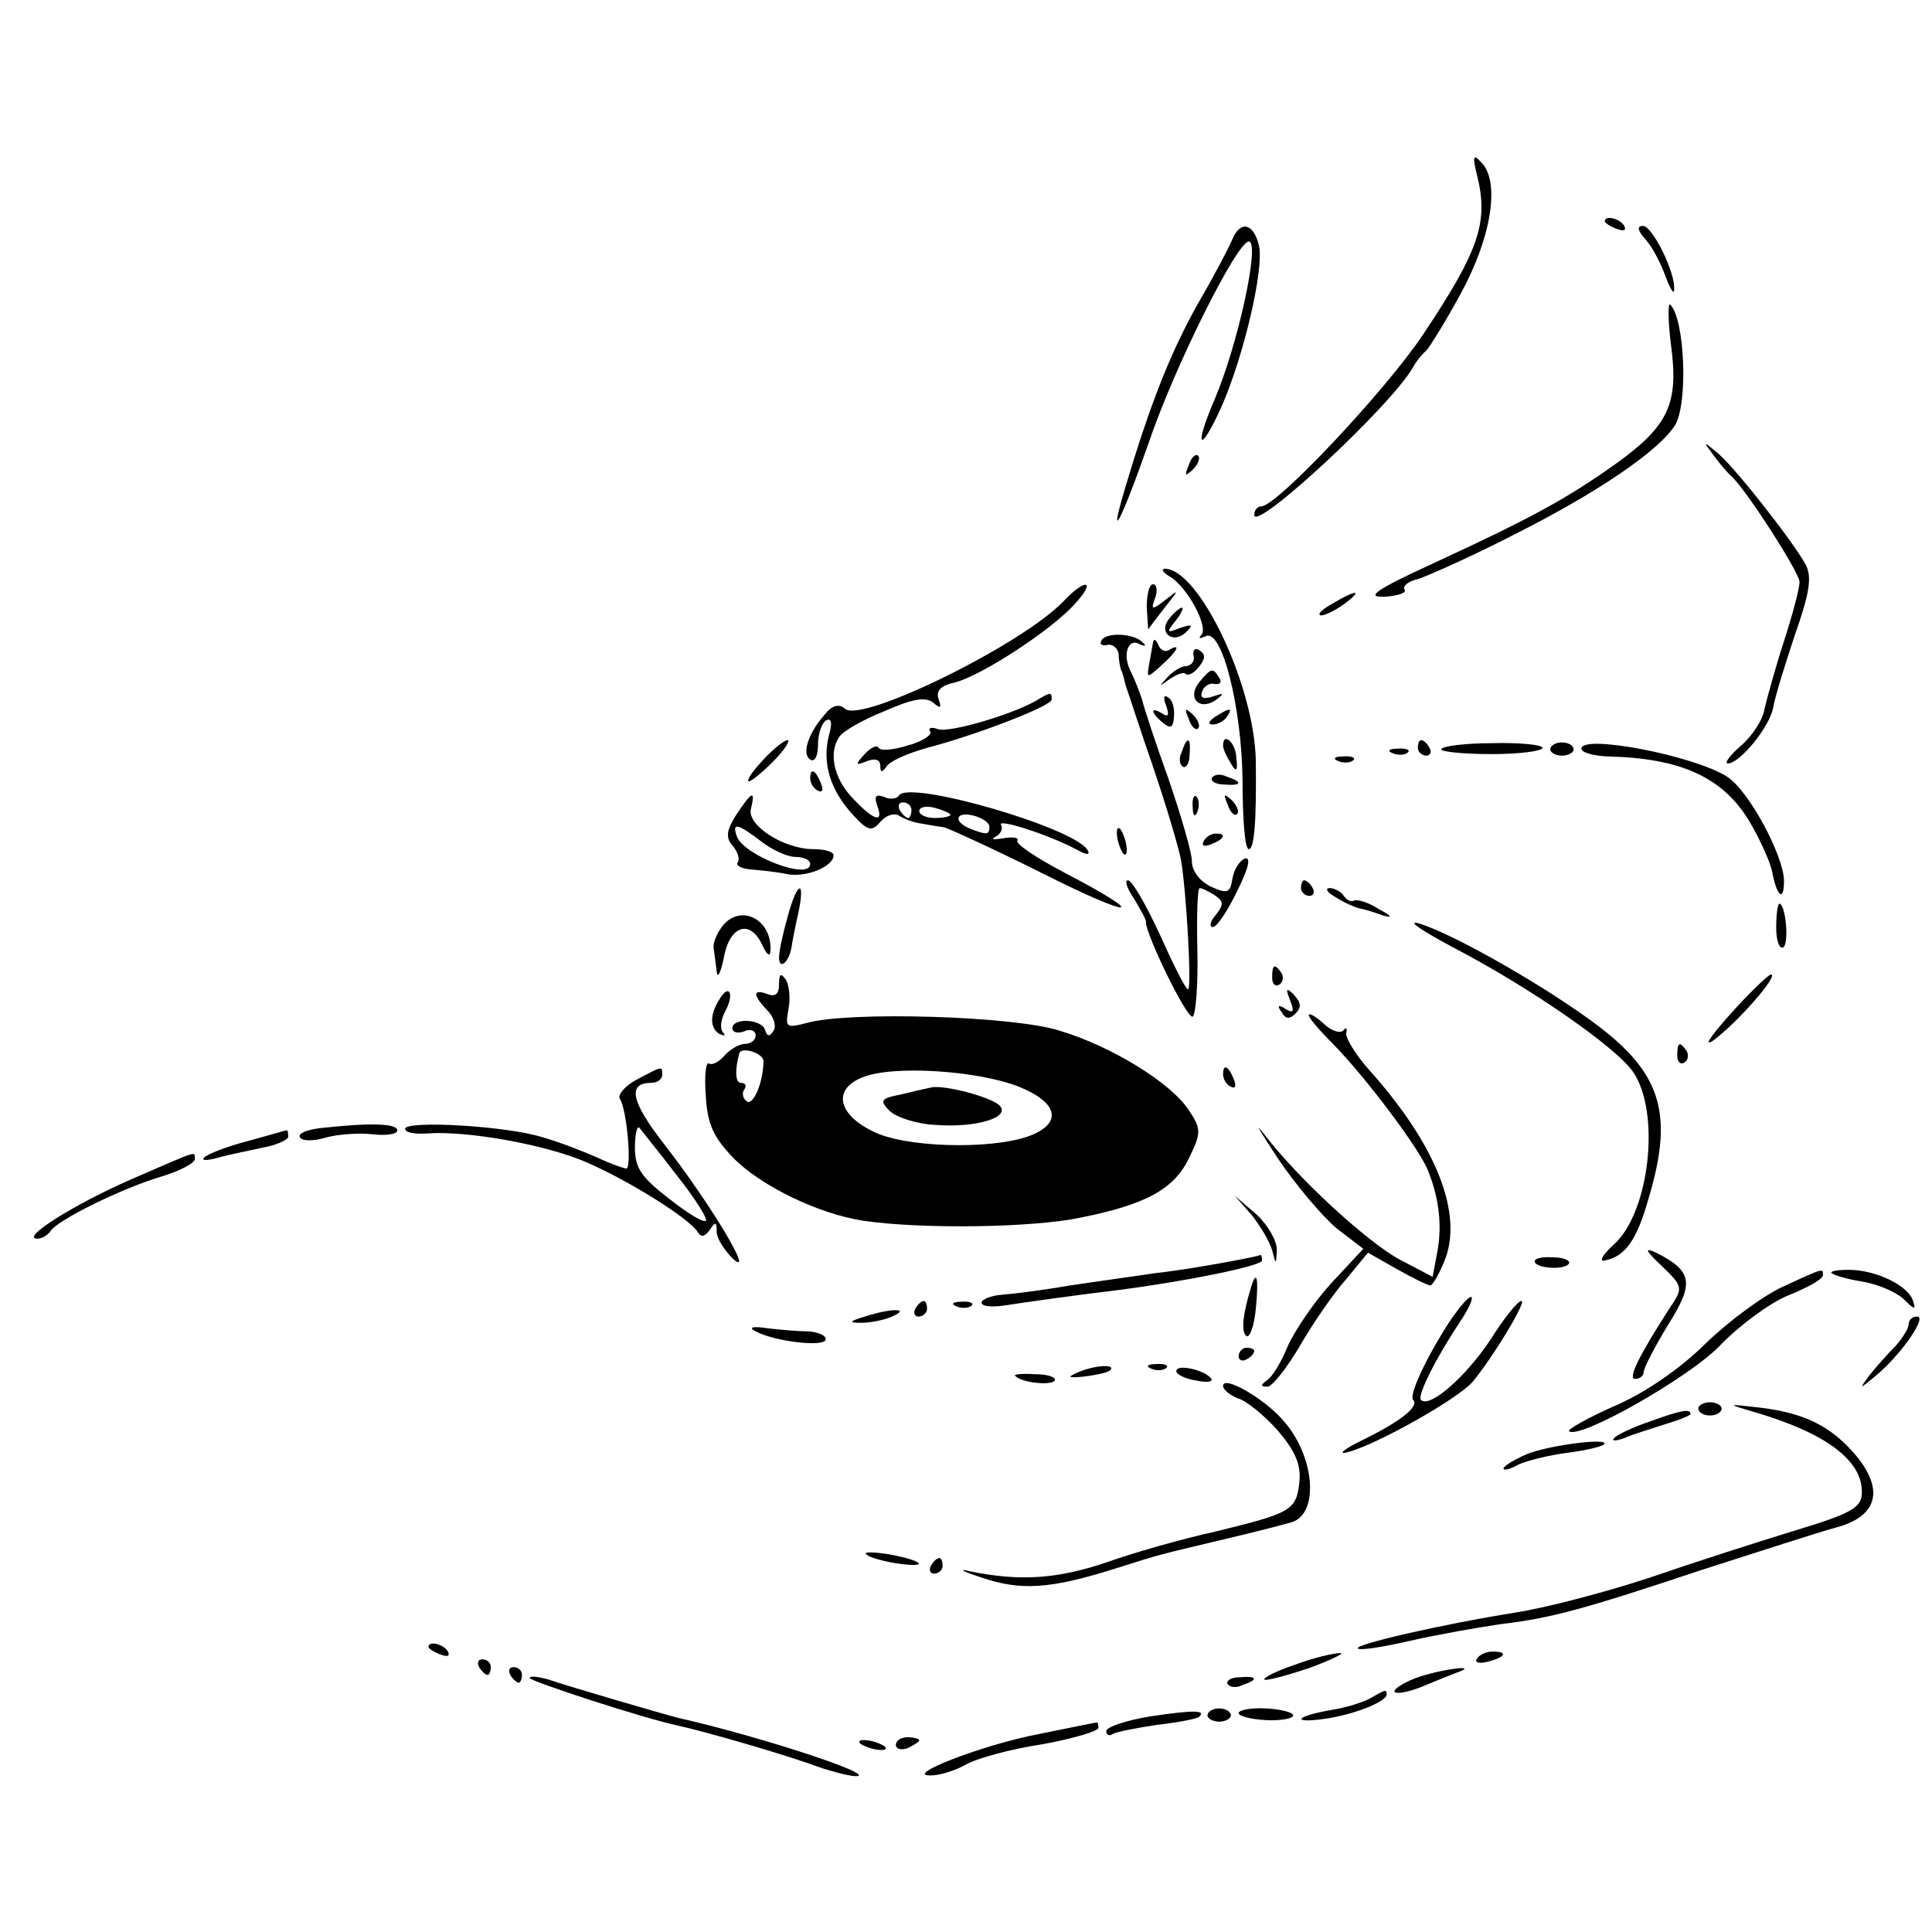
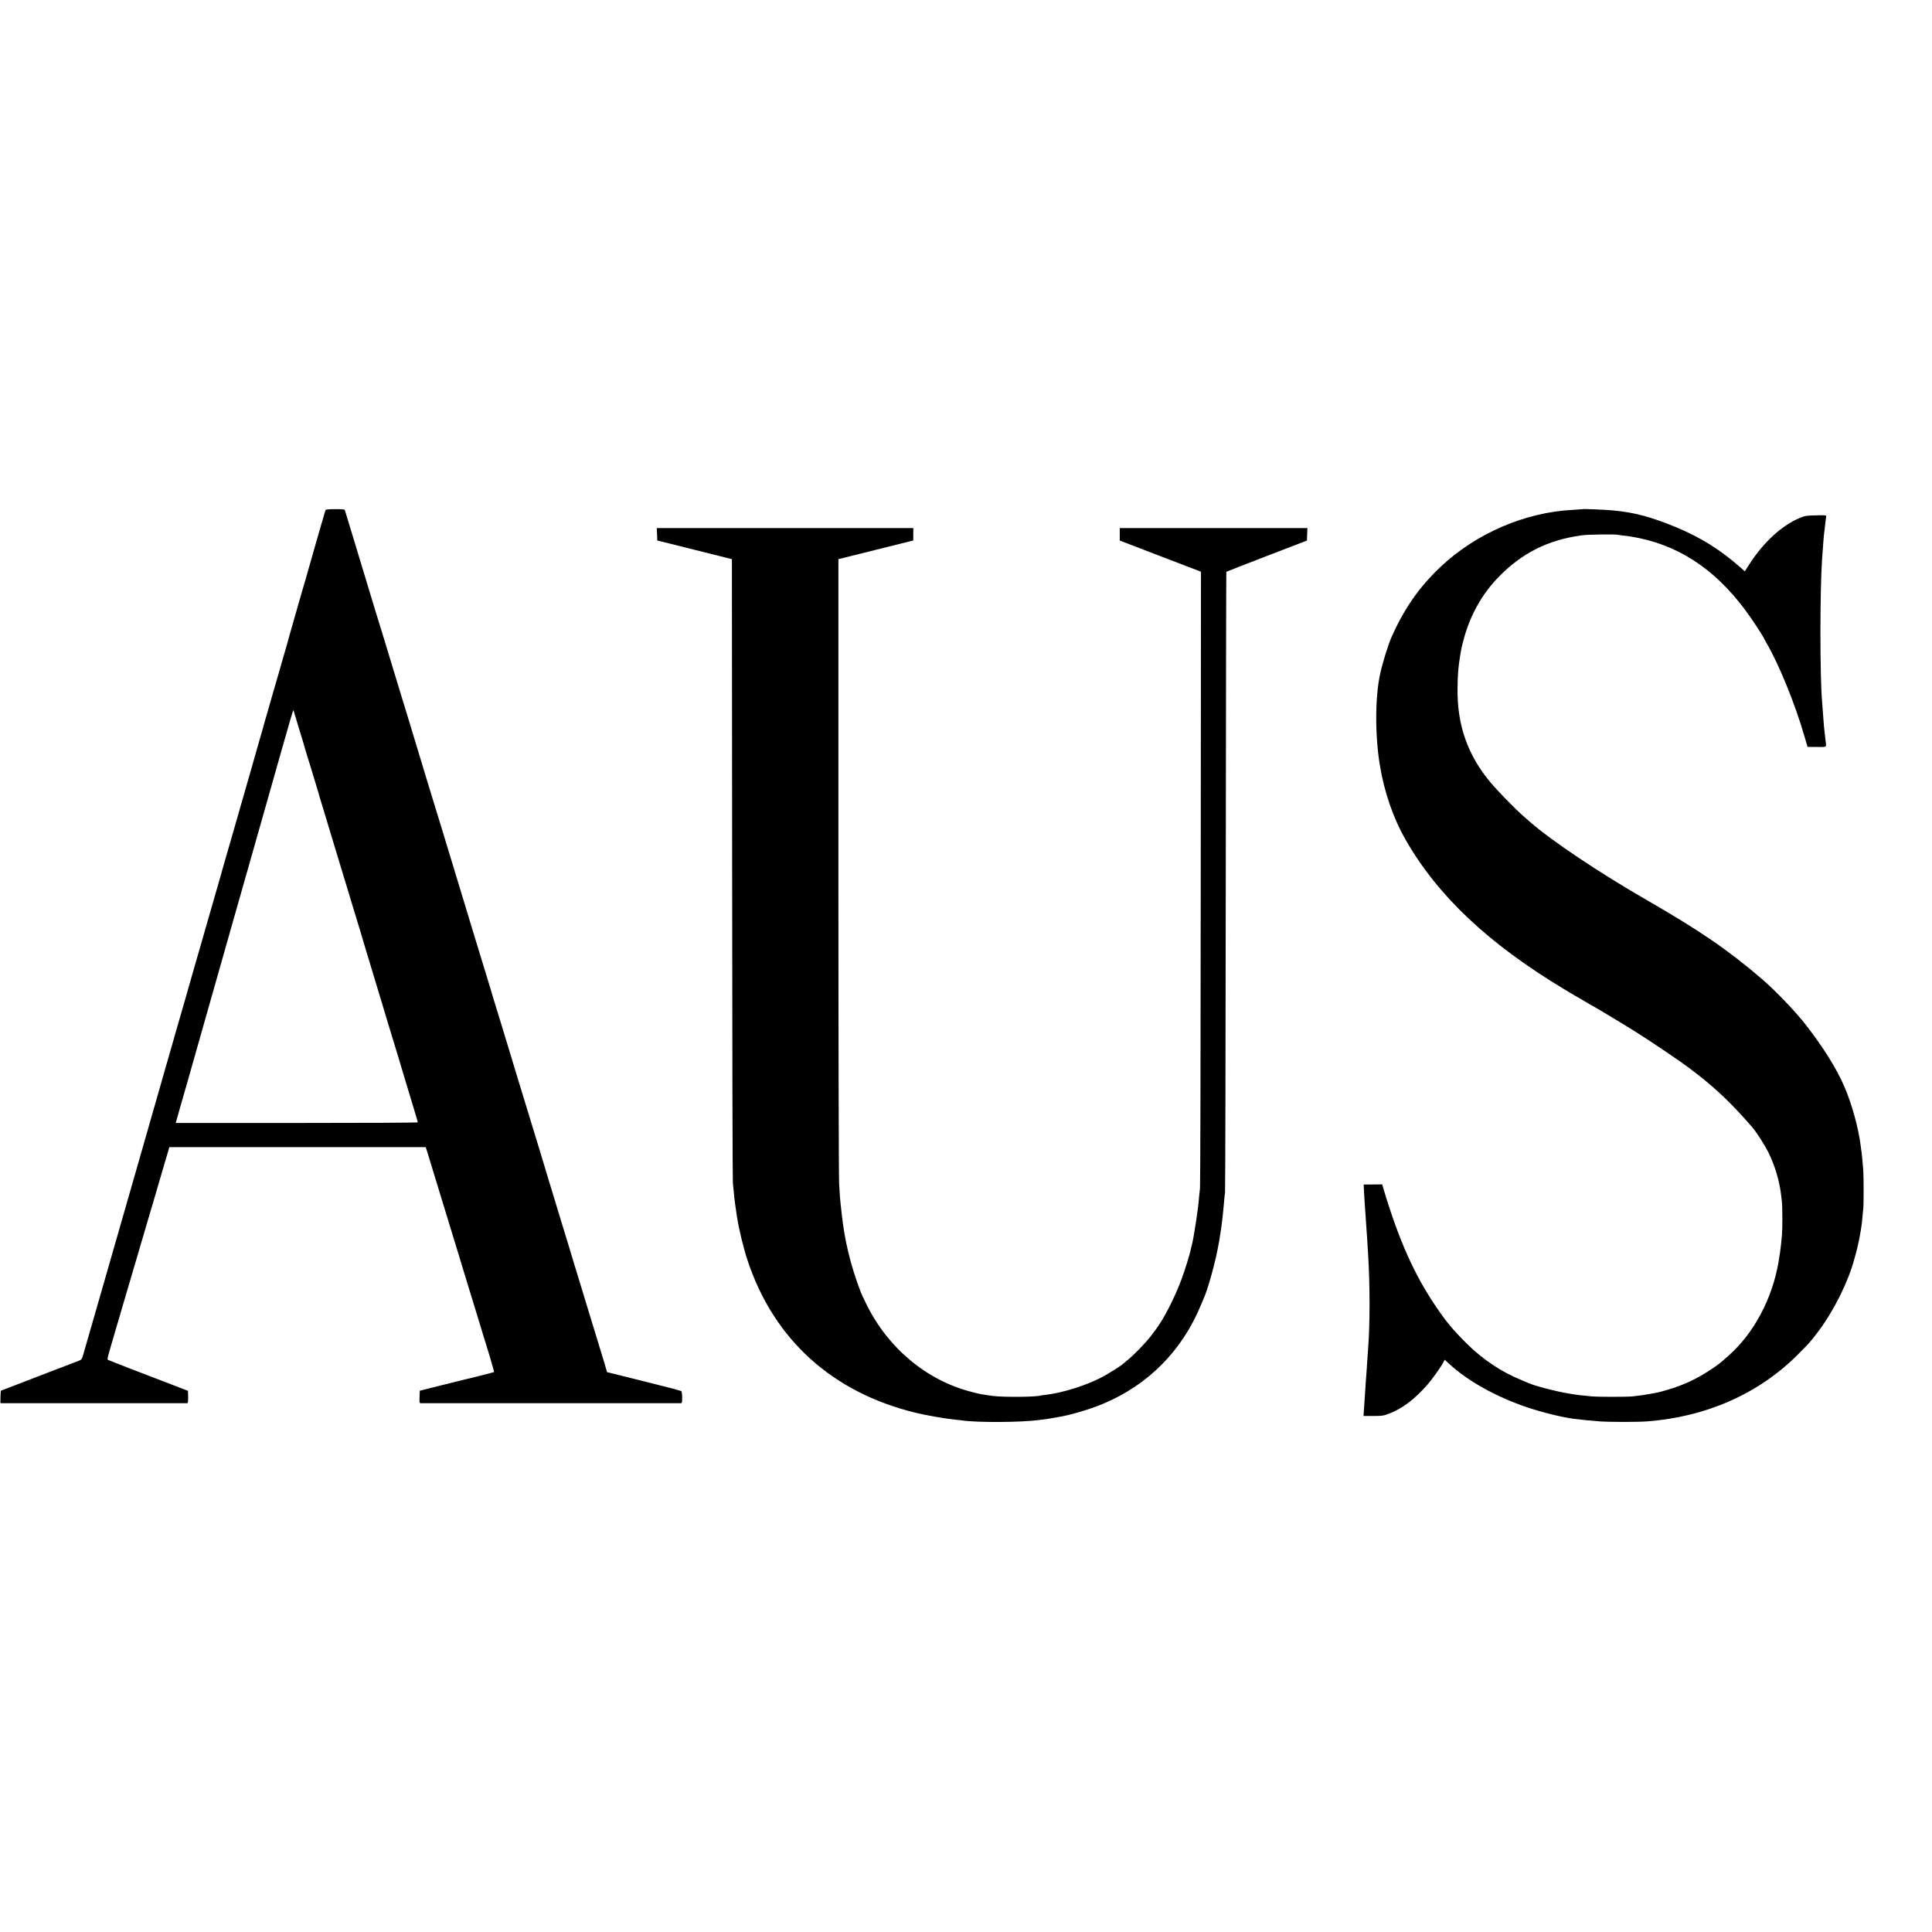
- <svg xmlns="http://www.w3.org/2000/svg" version="1.0" width="248pt" height="248pt" viewBox="0 0 248 248" preserveAspectRatio="xMidYMid meet">
-   <g transform="translate(0,248) scale(0.1,-0.1)" fill="#000000" stroke="none">
-     <path d="M1896 2255 c15 -60 3 -96 -69 -204 -48 -72 -188 -221 -208 -221 -5 0 -9 -5 -9 -11 0 -23 177 141 204 190 5 9 13 18 17 21 3 3 24 36 44 73 40 73 51 145 26 169 -10 11 -11 7 -5 -17z" />
-     <path d="M2060 2196 c0 -2 7 -7 16 -10 8 -3 12 -2 9 4 -6 10 -25 14 -25 6z" />
-     <path d="M1582 2173 c-4 -10 -24 -48 -45 -84 -35 -63 -60 -126 -92 -233 -24 -80 -6 -46 30 57 33 97 113 257 128 257 15 0 -14 -133 -44 -203 -27 -63 -19 -71 9 -9 29 66 55 178 48 207 -7 29 -24 32 -34 8z" />
-     <path d="M2112 2173 c9 -10 20 -31 26 -48 6 -16 11 -24 11 -17 2 22 -28 82 -40 82 -8 0 -7 -6 3 -17z" />
-     <path d="M2145 2037 c10 -75 -3 -103 -69 -151 -63 -45 -108 -70 -236 -129 -74 -34 -88 -44 -63 -43 17 1 29 5 26 9 -3 5 5 11 18 14 12 4 69 29 125 58 105 53 183 106 204 139 17 27 13 136 -6 155 -3 3 -3 -20 1 -52z" />
-     <path d="M2200 1895 c8 -11 18 -22 21 -25 17 -13 89 -125 89 -137 0 -8 -9 -42 -20 -76 -11 -34 -22 -74 -25 -87 -2 -14 -16 -35 -30 -47 -15 -13 -22 -23 -17 -23 15 0 53 46 58 71 2 13 15 55 28 94 19 54 22 74 14 90 -17 31 -94 129 -115 145 -17 14 -17 14 -3 -5z" />
-     <path d="M1526 1883 c-6 -14 -5 -15 5 -6 7 7 10 15 7 18 -3 3 -9 -2 -12 -12z" />
-     <path d="M1503 1739 c21 -13 49 -64 39 -74 -4 -5 -2 -5 5 -2 21 13 47 -90 48 -185 0 -49 3 -88 8 -88 7 0 10 34 9 114 -2 97 -73 246 -117 246 -5 -1 -2 -5 8 -11z" />
-     <path d="M1365 1708 c-54 -56 -258 -156 -280 -138 -8 7 -17 5 -27 -8 -21 -24 -29 -50 -18 -57 6 -4 10 5 10 19 0 14 5 28 10 31 7 4 9 -2 4 -19 -9 -36 2 -70 30 -101 20 -22 25 -23 36 -10 7 8 17 12 24 8 6 -4 19 -9 28 -10 10 -2 23 -4 30 -5 7 -2 64 -28 126 -59 117 -59 141 -58 28 1 -36 19 -63 37 -60 41 2 4 -6 5 -18 3 -13 -2 -17 -2 -10 2 6 3 10 10 7 15 -6 9 60 -12 96 -31 14 -8 19 -8 15 -1 -18 29 -229 90 -242 70 -2 -4 -11 -6 -19 -2 -11 4 -13 1 -9 -11 9 -24 -5 -19 -32 10 -24 25 -31 59 -16 79 4 6 29 21 57 32 36 16 53 19 63 11 9 -8 11 -7 7 4 -4 11 2 18 21 22 34 9 122 66 153 100 29 31 15 35 -14 4z m-195 -268 c0 -5 -2 -10 -4 -10 -3 0 -8 5 -11 10 -3 6 -1 10 4 10 6 0 11 -4 11 -10z m50 -6 c0 -2 -9 -4 -20 -4 -11 0 -20 4 -20 9 0 5 9 7 20 4 11 -3 20 -7 20 -9z m50 -15 c0 -11 -3 -11 -24 -3 -23 9 -20 23 4 17 11 -3 20 -9 20 -14z" />
-     <path d="M1472 1700 c1 -17 2 -29 2 -28 1 2 10 14 21 28 19 24 19 24 1 10 -18 -14 -19 -13 -13 3 3 9 2 17 -3 17 -5 0 -8 -14 -8 -30z" />
-     <path d="M1710 1705 c-14 -8 -20 -14 -14 -15 5 0 19 7 30 15 24 18 16 19 -16 0z" />
-     <path d="M1501 1686 c-15 -18 5 -34 22 -17 9 9 7 10 -8 5 -18 -7 -18 -6 -6 9 7 9 11 17 8 17 -2 0 -10 -6 -16 -14z" />
-     <path d="M1414 1658 c-3 -5 0 -7 7 -6 7 2 14 -4 15 -12 0 -8 2 -17 3 -20 2 -3 4 -12 6 -20 3 -8 18 -55 35 -104 17 -50 33 -104 36 -120 7 -41 14 -166 9 -166 -3 0 -19 32 -36 70 -18 39 -36 70 -41 70 -5 0 -1 -11 8 -24 8 -14 16 -27 15 -30 0 -16 53 -125 60 -121 4 3 7 41 6 85 -1 44 0 80 3 80 3 0 11 -4 19 -9 12 -8 12 -12 2 -25 -8 -9 -9 -16 -4 -16 5 0 19 21 31 46 15 30 18 44 10 42 -7 -3 -14 -14 -16 -26 -3 -18 -6 -20 -28 -10 -14 7 -24 20 -24 32 0 12 -14 59 -30 106 -17 47 -32 93 -34 102 -3 9 -9 25 -14 35 -12 22 -4 45 11 36 7 -3 9 -2 4 2 -10 12 -47 14 -53 3z" />
-     <path d="M1480 1655 c-1 -5 -3 -18 -5 -28 -3 -18 -3 -18 16 -1 20 18 26 29 10 20 -5 -4 -12 0 -14 6 -3 7 -6 9 -7 3z" />
-     <path d="M1532 1639 c2 -7 -2 -13 -9 -14 -7 0 -18 -7 -25 -15 -11 -12 -11 -12 3 -2 9 6 18 10 21 7 3 -3 11 1 17 9 8 10 9 16 1 21 -6 4 -9 1 -8 -6z" />
-     <path d="M1540 1605 c-17 -20 -1 -38 20 -24 12 9 12 10 -3 5 -12 -4 -17 -2 -14 6 2 7 10 12 16 10 7 -1 10 2 6 8 -8 13 -10 13 -25 -5z" />
-     <path d="M1329 1580 c-32 -18 -111 -41 -125 -36 -8 3 -13 2 -10 -3 3 -4 -10 -13 -29 -18 -19 -6 -35 -7 -37 -3 -2 4 -10 1 -18 -8 -13 -14 -12 -15 3 -9 10 4 17 2 17 -6 0 -9 2 -9 8 -1 4 7 27 17 52 24 65 17 160 54 160 62 0 10 -1 10 -21 -2z" />
-     <path d="M1497 1574 c4 -12 3 -15 -5 -10 -16 10 -15 1 1 -12 10 -8 13 -6 14 8 1 11 -2 22 -8 25 -5 4 -6 -2 -2 -11z" />
-     <path d="M1526 1557 c3 -10 9 -15 12 -12 3 3 0 11 -7 18 -10 9 -11 8 -5 -6z" />
-     <path d="M1560 1560 c-9 -6 -10 -10 -3 -10 6 0 15 5 18 10 8 12 4 12 -15 0z" />
-     <path d="M980 1505 c-13 -14 -22 -26 -19 -28 2 -1 16 10 31 25 15 15 23 28 19 28 -4 0 -18 -11 -31 -25z" />
-     <path d="M1517 1515 c-4 -8 -3 -16 1 -19 4 -3 9 4 9 15 2 23 -3 25 -10 4z" />
-     <path d="M1570 1523 c0 -5 5 -15 10 -23 7 -12 9 -10 7 8 -1 19 -17 33 -17 15z" />
-     <path d="M1820 1520 c0 -5 5 -10 11 -10 5 0 7 5 4 10 -3 6 -8 10 -11 10 -2 0 -4 -4 -4 -10z" />
-     <path d="M1850 1518 c0 -3 29 -6 65 -6 36 0 65 4 65 8 0 4 -29 7 -65 6 -36 0 -65 -4 -65 -8z" />
-     <path d="M1990 1518 c0 -4 7 -8 15 -8 8 0 15 4 15 8 0 5 -7 9 -15 9 -8 0 -15 -4 -15 -9z" />
-     <path d="M2030 1519 c0 -5 15 -9 33 -10 95 -2 149 -27 183 -84 14 -24 27 -53 29 -65 6 -31 15 -38 15 -11 0 32 -45 116 -73 134 -42 27 -187 55 -187 36z" />
-     <path d="M1788 1513 c7 -3 16 -2 19 1 4 3 -2 6 -13 5 -11 0 -14 -3 -6 -6z" />
-     <path d="M1718 1503 c7 -3 16 -2 19 1 4 3 -2 6 -13 5 -11 0 -14 -3 -6 -6z" />
-     <path d="M1040 1481 c0 -6 4 -13 10 -16 6 -3 7 1 4 9 -7 18 -14 21 -14 7z" />
-     <path d="M1556 1482 c-3 -4 4 -9 15 -9 23 -2 25 3 4 10 -8 4 -16 3 -19 -1z" />
-     <path d="M945 1434 c-12 -19 -14 -29 -5 -39 7 -8 10 -18 7 -22 -3 -4 5 -8 16 -9 12 -1 33 -3 47 -6 25 -5 60 10 60 24 0 5 -12 8 -26 8 -38 0 -86 31 -80 52 6 25 1 22 -19 -8z m32 -34 c14 -11 34 -20 44 -20 11 0 19 -4 19 -9 0 -22 -85 11 -94 35 -7 19 1 17 31 -6z" />
-     <path d="M1531 1444 c0 -11 3 -14 6 -6 3 7 2 16 -1 19 -3 4 -6 -2 -5 -13z" />
-     <path d="M1576 1447 c3 -10 9 -15 12 -12 3 3 0 11 -7 18 -10 9 -11 8 -5 -6z" />
-     <path d="M1434 1406 c1 -8 5 -18 8 -22 4 -3 5 1 4 10 -1 8 -5 18 -8 22 -4 3 -5 -1 -4 -10z" />
-     <path d="M1545 1400 c-3 -6 1 -7 9 -4 18 7 21 14 7 14 -6 0 -13 -4 -16 -10z" />
-     <path d="M1670 1340 c0 -5 5 -10 11 -10 5 0 7 5 4 10 -3 6 -8 10 -11 10 -2 0 -4 -4 -4 -10z" />
-     <path d="M1011 1303 c-6 -21 -11 -44 -11 -52 0 -17 13 -6 16 13 1 7 5 28 9 45 9 44 -2 39 -14 -6z" />
-     <path d="M1715 1328 c11 -7 25 -13 30 -14 6 -1 19 -5 30 -9 13 -4 12 -1 -5 8 -14 9 -28 13 -32 11 -3 -2 -9 0 -13 6 -3 5 -12 10 -18 10 -7 0 -3 -6 8 -12z" />
-     <path d="M2280 1289 c0 -16 4 -28 9 -25 8 5 3 56 -5 56 -2 0 -4 -14 -4 -31z" />
-     <path d="M928 1292 c-8 -10 -13 -23 -12 -29 1 -7 3 -21 4 -30 1 -10 5 -2 9 17 7 41 33 51 49 18 6 -14 11 -17 11 -8 2 40 -38 60 -61 32z" />
-     <path d="M1865 1264 c100 -52 212 -130 232 -161 35 -53 20 -181 -26 -221 -14 -13 -19 -22 -11 -20 26 5 41 26 56 79 34 113 16 165 -78 232 -71 51 -181 112 -218 122 -14 3 6 -10 45 -31z" />
-     <path d="M1633 1225 c0 -8 4 -12 9 -9 5 3 6 10 3 15 -9 13 -12 11 -12 -6z" />
-     <path d="M1000 1216 c0 -12 -5 -16 -15 -12 -19 7 -19 -1 0 -21 8 -8 12 -20 8 -26 -5 -8 -8 -8 -11 1 -4 14 -42 16 -42 2 0 -5 7 -7 15 -4 8 4 15 1 15 -5 0 -6 -6 -11 -14 -11 -7 0 -19 -7 -26 -15 -7 -8 -16 -13 -20 -10 -4 2 -6 -16 -4 -42 2 -36 10 -53 35 -79 35 -36 109 -72 167 -81 75 -11 218 -9 279 4 85 17 121 37 140 78 15 31 15 36 -1 60 -23 35 -99 82 -166 102 -59 19 -271 25 -324 10 -27 -7 -28 -6 -24 17 3 14 1 31 -3 38 -7 10 -9 8 -9 -6z m-20 -98 c0 -27 -13 -57 -21 -52 -5 3 -7 10 -4 15 4 5 2 9 -4 9 -7 0 -8 16 -2 38 3 9 31 0 31 -10z m328 -33 c52 -21 56 -48 11 -64 -50 -17 -159 -14 -199 7 -45 22 -51 54 -13 69 38 16 148 9 201 -12z" />
-     <path d="M1195 1084 c-5 -1 -23 -5 -39 -9 -26 -5 -27 -8 -14 -21 8 -8 35 -17 59 -18 53 -4 97 10 82 25 -11 11 -72 27 -88 23z" />
-     <path d="M2220 1177 c-25 -28 -34 -42 -20 -32 31 23 85 85 73 84 -4 -1 -28 -24 -53 -52z" />
-     <path d="M924 1198 c-13 -20 -13 -37 -1 -45 7 -3 9 -3 5 2 -4 4 -3 16 3 27 12 22 5 36 -7 16z" />
-     <path d="M1656 1196 c6 -15 4 -17 -6 -11 -9 6 -11 4 -5 -4 5 -9 10 -10 18 -2 8 8 7 14 -2 24 -10 10 -11 8 -5 -7z" />
-     <path d="M1680 1177 c0 -4 15 -21 33 -39 40 -41 112 -136 121 -163 14 -36 17 -70 11 -102 l-6 -32 -42 22 c-41 22 -130 103 -175 162 -13 17 -4 2 19 -33 23 -34 57 -74 75 -89 l34 -26 -41 -44 c-22 -24 -47 -61 -56 -81 -8 -20 -20 -40 -27 -44 -8 -6 -8 -8 1 -8 6 0 25 24 42 53 16 28 43 67 59 85 l28 34 37 -21 c21 -12 40 -21 43 -21 3 0 11 14 18 31 25 60 -10 149 -96 245 -18 20 -31 42 -30 48 2 6 0 8 -4 3 -4 -4 -16 0 -26 10 -10 9 -18 13 -18 10z" />
-     <path d="M2153 1125 c0 -8 4 -12 9 -9 5 3 6 10 3 15 -9 13 -12 11 -12 -6z" />
-     <path d="M817 1094 c-15 -8 -25 -20 -21 -25 9 -15 15 -89 8 -89 -3 0 -20 6 -37 14 -18 8 -49 20 -70 26 -47 15 -177 22 -177 11 0 -5 13 -7 28 -6 50 4 152 -14 205 -37 55 -24 132 -72 143 -90 4 -7 9 -5 15 3 7 11 9 11 9 -2 0 -9 10 -24 21 -35 29 -26 -29 71 -89 148 -42 54 -47 78 -16 78 8 0 14 5 14 10 0 12 1 12 -33 -6z m52 -123 c23 -29 40 -56 37 -58 -3 -3 -24 10 -48 29 -35 27 -43 39 -43 65 0 18 3 29 6 25 3 -4 25 -31 48 -61z" />
-     <path d="M1570 1101 c0 -6 4 -13 10 -16 6 -3 7 1 4 9 -7 18 -14 21 -14 7z" />
-     <path d="M412 1032 c-18 -2 -30 -7 -27 -12 3 -5 18 -5 34 0 15 4 42 6 59 4 18 -2 32 0 32 5 0 9 -35 10 -98 3z" />
-     <path d="M317 1015 c-27 -7 -52 -17 -55 -21 -4 -4 4 -4 18 0 14 4 40 9 58 13 17 3 32 10 32 14 0 5 -1 9 -2 8 -2 0 -25 -7 -51 -14z" />
-     <path d="M168 966 c-73 -32 -143 -76 -120 -76 6 0 14 5 17 10 9 14 92 55 143 70 23 7 42 17 42 22 0 11 6 12 -82 -26z" />
-     <path d="M1607 920 c11 -14 23 -34 26 -45 5 -19 5 -19 6 1 0 11 -11 31 -26 45 l-28 24 22 -25z" />
-     <path d="M2133 855 c27 -26 28 -28 11 -53 -40 -62 -55 -92 -45 -92 6 0 11 4 11 9 0 5 14 32 31 60 34 54 32 69 -15 93 -16 7 -14 3 7 -17z" />
-     <path d="M1575 860 c-22 -4 -62 -11 -90 -14 -27 -4 -78 -11 -111 -16 -34 -6 -74 -11 -88 -12 -14 -1 -26 -6 -26 -10 0 -5 12 -6 28 -4 25 4 97 14 147 20 86 11 185 31 185 38 0 4 -1 8 -2 7 -2 -1 -21 -5 -43 -9z" />
-     <path d="M1970 861 c0 -9 38 -12 44 -3 2 4 -7 8 -20 8 -13 1 -24 -1 -24 -5z" />
-     <path d="M2290 829 c-25 -11 -70 -44 -100 -73 -33 -33 -80 -65 -118 -81 -34 -15 -60 -30 -58 -32 12 -12 155 69 194 110 24 25 63 54 87 64 25 10 45 21 45 26 0 9 2 10 -50 -14z" />
-     <path d="M2351 846 c3 -3 20 -8 39 -11 19 -3 43 -13 53 -22 15 -15 17 -15 12 -1 -8 19 -48 38 -82 38 -15 0 -24 -2 -22 -4z" />
-     <path d="M1606 828 c-11 -36 -13 -58 -6 -63 4 -3 10 13 12 35 4 40 1 51 -6 28z" />
-     <path d="M1863 787 c-31 -47 -55 -98 -49 -104 8 -8 -15 -27 -64 -51 -25 -12 -34 -20 -20 -16 36 9 143 69 161 91 27 33 69 103 62 103 -5 0 -23 -23 -40 -50 -32 -48 -78 -88 -89 -77 -5 5 18 52 50 100 10 15 17 29 15 32 -3 2 -14 -11 -26 -28z" />
-     <path d="M1175 800 c-3 -5 -1 -10 4 -10 6 0 11 5 11 10 0 6 -2 10 -4 10 -3 0 -8 -4 -11 -10z" />
-     <path d="M1228 803 c7 -3 16 -2 19 1 4 3 -2 6 -13 5 -11 0 -14 -3 -6 -6z" />
-     <path d="M1110 790 c-20 -6 -21 -8 -5 -8 11 0 29 3 40 8 25 11 -1 11 -35 0z" />
-     <path d="M2450 780 c0 -5 -8 -18 -17 -28 -10 -10 -25 -27 -33 -37 -14 -19 -14 -19 9 0 32 27 65 75 52 75 -6 0 -11 -4 -11 -10z" />
-     <path d="M970 771 c24 -13 90 -21 90 -10 0 5 -10 9 -22 10 -13 0 -36 2 -53 4 -19 3 -25 1 -15 -4z" />
-     <path d="M1590 739 c0 -5 5 -7 10 -4 6 3 10 8 10 11 0 2 -4 4 -10 4 -5 0 -10 -5 -10 -11z" />
-     <path d="M1385 719 c-16 -7 -15 -8 7 -6 15 2 30 5 33 8 8 8 -18 7 -40 -2z" />
-     <path d="M1478 723 c7 -3 16 -2 19 1 4 3 -2 6 -13 5 -11 0 -14 -3 -6 -6z" />
-     <path d="M1510 720 c0 -4 11 -10 25 -12 13 -3 22 -2 20 2 -7 11 -45 20 -45 10z" />
-     <path d="M1303 714 c8 -9 47 -13 51 -6 2 4 -9 8 -25 8 -17 1 -28 0 -26 -2z" />
-     <path d="M1570 701 c0 -5 9 -12 19 -16 11 -3 34 -22 51 -41 23 -27 30 -44 28 -66 -4 -37 -10 -40 -108 -64 -41 -9 -105 -27 -141 -40 -63 -21 -110 -24 -174 -11 -16 4 -10 0 15 -8 50 -17 87 -15 170 11 63 20 53 17 145 39 39 9 76 19 83 21 36 11 30 86 -12 132 -25 28 -76 57 -76 43z" />
-     <path d="M2180 672 c0 -5 7 -9 15 -9 8 0 15 4 15 9 0 4 -7 8 -15 8 -8 0 -15 -4 -15 -8z" />
-     <path d="M2250 668 c93 -27 140 -62 140 -103 0 -20 -11 -27 -87 -50 -49 -15 -133 -42 -188 -61 -55 -18 -131 -38 -170 -44 -94 -15 -207 -41 -202 -46 3 -3 33 2 68 10 35 8 87 17 114 21 67 8 107 19 260 70 72 23 149 48 171 54 54 14 63 48 27 92 -32 38 -66 55 -123 62 -43 5 -44 5 -10 -5z" />
-     <path d="M2117 655 c-21 -7 -42 -17 -45 -21 -4 -4 2 -4 13 0 11 5 35 12 53 18 17 5 32 11 32 13 0 7 -12 5 -53 -10z" />
-     <path d="M1959 613 c-16 -7 -29 -15 -29 -18 0 -3 9 -1 19 5 11 5 39 12 62 15 24 3 45 8 48 11 9 9 -72 -1 -100 -13z" />
-     <path d="M1112 485 c3 -4 21 -9 40 -12 43 -6 33 4 -12 12 -19 3 -32 3 -28 0z" />
-     <path d="M1195 470 c-3 -5 -1 -10 4 -10 6 0 11 5 11 10 0 6 -2 10 -4 10 -3 0 -8 -4 -11 -10z" />
-     <path d="M550 366 c0 -2 7 -7 16 -10 8 -3 12 -2 9 4 -6 10 -25 14 -25 6z" />
-     <path d="M1662 343 c-24 -8 -41 -17 -39 -19 2 -2 28 5 58 15 30 11 47 20 39 19 -8 0 -34 -6 -58 -15z" />
-     <path d="M1896 351 c-4 -5 3 -7 14 -4 23 6 26 13 6 13 -8 0 -17 -4 -20 -9z" />
-     <path d="M615 340 c3 -5 8 -10 11 -10 2 0 4 5 4 10 0 6 -5 10 -11 10 -5 0 -7 -4 -4 -10z" />
-     <path d="M655 330 c3 -5 8 -10 11 -10 2 0 4 5 4 10 0 6 -5 10 -11 10 -5 0 -7 -4 -4 -10z" />
-     <path d="M1823 328 c-18 -6 -33 -15 -33 -19 0 -4 15 -2 33 5 17 7 39 16 47 19 29 10 -12 6 -47 -5z" />
-     <path d="M680 326 c0 -4 147 -52 190 -61 40 -9 129 -35 169 -49 24 -9 51 -16 60 -16 29 1 -123 51 -229 75 -16 4 -133 38 -169 50 -12 3 -21 4 -21 1z" />
-     <path d="M1576 318 c3 -4 11 -5 19 -1 21 7 19 12 -4 10 -11 0 -18 -5 -15 -9z" />
-     <path d="M1759 300 c-9 -5 -31 -12 -50 -15 -47 -8 -53 -18 -6 -11 38 6 77 22 77 31 0 7 -2 6 -21 -5z" />
-     <path d="M1478 277 c-32 -5 -58 -14 -58 -19 0 -5 4 -7 8 -4 5 3 31 8 58 12 27 3 51 8 53 10 10 9 -7 9 -61 1z" />
-     <path d="M1550 278 c0 -4 7 -8 15 -8 8 0 15 4 15 8 0 5 -7 9 -15 9 -8 0 -15 -4 -15 -9z" />
-     <path d="M1590 281 c0 -4 16 -8 35 -9 19 -1 35 2 35 6 0 4 -16 8 -35 9 -19 1 -35 -2 -35 -6z" />
-     <path d="M1333 254 c-73 -14 -175 -54 -138 -53 11 0 31 6 45 14 14 8 58 20 98 26 39 7 72 17 72 21 0 4 -1 8 -2 7 -2 0 -35 -7 -75 -15z" />
-     <path d="M1104 242 c4 -3 14 -7 22 -8 9 -1 13 0 10 4 -4 3 -14 7 -22 8 -9 1 -13 0 -10 -4z" />
-     <path d="M1150 240 c0 -5 7 -7 15 -4 8 4 15 8 15 10 0 2 -7 4 -15 4 -8 0 -15 -4 -15 -10z" />
+ <svg xmlns="http://www.w3.org/2000/svg" version="1.0" width="2400pt" height="2400pt" viewBox="0 0 2400 2400" preserveAspectRatio="xMidYMid meet">
+   <g transform="translate(0,2400) scale(0.1,-0.1)" fill="#000000" stroke="none">
+     <path d="M4044 17663 c-2 -7 -7 -21 -10 -30 -8 -25 -215 -745 -219 -763 -2 -8 -26 -94 -55 -190 -28 -96 -53 -182 -55 -190 -1 -8 -29 -103 -60 -210 -31 -107 -58 -203 -60 -212 -2 -9 -11 -41 -19 -70 -44 -149 -67 -229 -71 -245 -2 -10 -45 -160 -96 -333 -50 -173 -102 -355 -116 -405 -13 -49 -49 -175 -80 -280 -30 -104 -56 -197 -58 -205 -2 -8 -99 -346 -215 -750 -117 -404 -213 -742 -215 -750 -2 -8 -54 -188 -115 -400 -61 -212 -113 -392 -115 -400 -2 -8 -45 -157 -95 -330 -50 -173 -97 -337 -104 -365 -8 -27 -39 -138 -71 -245 -31 -107 -58 -202 -60 -210 -2 -8 -46 -163 -99 -345 -52 -181 -200 -699 -329 -1150 -130 -451 -333 -1160 -452 -1575 -120 -415 -226 -787 -238 -827 -18 -66 -23 -73 -56 -86 -20 -8 -245 -94 -501 -192 -256 -98 -467 -180 -469 -181 -1 -2 -4 -37 -5 -78 l-1 -76 35 -1 c45 0 2271 0 2287 0 7 1 11 26 10 78 l-2 76 -110 42 c-407 155 -881 339 -887 344 -4 4 1 38 13 76 11 39 22 77 24 85 2 8 40 139 85 290 45 151 83 282 85 290 2 8 65 222 140 475 75 253 142 483 150 510 8 28 23 82 35 120 20 66 46 151 55 185 9 32 36 124 106 363 l73 247 1592 0 1592 0 11 -32 c11 -36 154 -505 201 -658 87 -286 184 -604 205 -670 12 -41 37 -120 53 -175 85 -277 195 -638 214 -700 11 -38 29 -95 38 -125 48 -150 131 -432 128 -434 -3 -3 -325 -85 -363 -92 -11 -3 -141 -35 -290 -72 l-270 -68 -3 -77 c-3 -68 -1 -77 15 -78 23 0 3213 0 3233 0 12 1 15 15 14 71 0 39 -5 75 -10 79 -5 5 -215 60 -466 122 l-457 114 -29 100 c-17 55 -112 368 -212 695 -100 327 -186 611 -192 630 -9 31 -83 277 -108 355 -29 93 -166 544 -190 625 -15 52 -44 148 -64 213 -20 64 -51 168 -70 230 -19 61 -132 432 -251 822 -119 391 -218 717 -220 725 -2 8 -22 74 -45 145 -22 72 -43 138 -45 149 -2 10 -20 68 -39 130 -19 61 -58 188 -86 281 -56 186 -103 338 -157 515 -19 63 -66 216 -103 340 -194 640 -324 1066 -355 1165 -18 61 -56 184 -84 275 -172 571 -266 879 -296 975 -64 209 -132 433 -225 740 -28 94 -55 181 -60 195 -4 14 -20 63 -34 110 -14 47 -106 353 -206 680 -99 327 -183 602 -185 610 -4 13 -25 16 -121 15 -85 0 -117 -3 -120 -12z m-351 -2643 c19 -63 49 -162 67 -220 17 -58 33 -112 35 -120 2 -8 10 -35 18 -60 8 -25 27 -85 42 -135 14 -49 42 -140 61 -201 19 -62 37 -120 39 -130 2 -11 31 -107 64 -214 33 -107 102 -337 154 -510 93 -306 155 -511 299 -985 38 -126 71 -237 73 -245 3 -12 83 -276 195 -645 10 -33 30 -100 45 -150 14 -49 44 -146 65 -215 33 -107 117 -383 299 -990 23 -74 41 -138 41 -142 0 -5 -677 -8 -1504 -8 l-1503 0 63 223 c35 122 68 238 74 257 6 19 53 186 105 370 52 184 101 358 109 385 8 28 92 322 186 655 94 333 180 634 190 670 11 36 90 313 175 615 230 811 304 1073 325 1145 41 143 82 286 85 300 2 8 29 103 60 210 97 337 87 308 96 280 4 -14 23 -77 42 -140z" />
+     <path d="M19658 17675 c-2 -1 -57 -5 -123 -9 -592 -30 -1202 -294 -1639 -707 -265 -251 -446 -509 -605 -862 -45 -100 -115 -324 -147 -472 -63 -289 -64 -761 -3 -1130 55 -336 167 -660 321 -928 398 -696 1027 -1289 1968 -1855 91 -55 186 -111 212 -125 25 -14 64 -37 87 -51 22 -14 43 -26 45 -26 7 0 409 -242 556 -335 186 -117 541 -357 655 -443 312 -235 511 -422 783 -736 51 -59 155 -222 199 -310 82 -168 137 -350 158 -526 2 -19 7 -57 10 -85 8 -62 8 -345 1 -420 -4 -30 -8 -81 -11 -112 -5 -53 -18 -140 -31 -218 -78 -459 -308 -890 -624 -1168 -111 -98 -122 -107 -220 -172 -173 -115 -342 -194 -534 -249 -97 -29 -105 -31 -221 -52 -78 -14 -92 -16 -210 -30 -73 -8 -424 -8 -516 0 -132 12 -176 17 -292 37 -157 26 -415 94 -492 129 -11 5 -49 21 -85 36 -249 101 -483 258 -681 455 -174 173 -251 266 -385 464 -267 395 -457 821 -643 1441 l-21 71 -115 -1 -115 0 5 -106 c3 -58 8 -130 10 -160 3 -30 7 -93 10 -140 3 -47 7 -114 10 -150 5 -59 9 -124 20 -310 24 -387 24 -869 0 -1175 -2 -22 -6 -87 -10 -145 -3 -58 -8 -125 -10 -150 -4 -42 -14 -189 -20 -290 -1 -25 -6 -91 -10 -147 l-7 -103 121 0 c111 0 128 3 199 30 162 62 315 178 475 360 56 64 163 213 193 270 l21 39 54 -50 c231 -214 580 -409 969 -541 180 -61 442 -126 580 -143 83 -11 228 -25 310 -31 125 -10 480 -10 600 -1 737 55 1394 347 1875 832 149 149 157 159 259 294 189 253 371 620 441 891 3 8 13 49 25 90 19 72 45 196 56 270 3 19 7 46 9 60 3 14 7 56 10 95 4 38 8 86 11 105 6 43 6 402 0 485 -7 90 -17 197 -21 225 -3 14 -7 45 -10 70 -27 225 -112 533 -207 749 -99 225 -251 469 -473 757 -125 162 -380 429 -553 577 -421 360 -758 591 -1427 977 -589 339 -1183 737 -1450 971 -16 14 -57 50 -90 79 -93 81 -311 305 -399 410 -285 340 -416 714 -410 1170 2 171 9 257 29 382 20 124 20 123 50 235 81 296 226 554 428 762 293 302 617 464 1037 521 79 11 400 15 445 7 11 -3 52 -8 90 -12 39 -3 122 -18 185 -31 548 -117 998 -439 1376 -984 62 -89 164 -248 164 -255 0 -2 13 -26 28 -52 160 -271 365 -776 482 -1185 l34 -116 116 -1 c133 0 119 -12 106 94 -16 131 -22 193 -31 330 -3 50 -8 110 -10 135 -28 321 -28 1378 0 1780 16 229 22 303 30 355 2 17 7 56 10 88 4 32 8 67 10 78 4 20 0 20 -128 17 -124 -3 -137 -5 -211 -37 -217 -93 -441 -301 -613 -567 l-58 -91 -50 44 c-250 222 -507 382 -814 508 -305 125 -511 180 -771 204 -101 10 -376 21 -382 16z" />
+     <path d="M8162 17363 l3 -77 464 -116 463 -116 3 -3854 c1 -2120 5 -3875 9 -3900 3 -25 8 -72 11 -105 7 -82 19 -178 40 -310 24 -154 82 -396 131 -541 326 -984 1054 -1643 2089 -1894 129 -32 380 -75 485 -85 36 -3 76 -8 90 -10 191 -28 730 -25 956 5 43 6 97 13 119 16 22 3 47 7 55 9 8 2 31 6 50 9 152 23 389 92 571 167 560 233 984 660 1218 1229 24 58 47 114 52 125 23 55 74 225 104 345 32 128 38 153 50 218 3 15 8 38 10 52 10 48 13 65 19 110 3 25 8 54 10 65 10 50 34 261 41 360 4 44 9 100 13 125 3 25 7 1768 9 3874 2 2107 5 3831 7 3833 2 2 228 90 502 196 l499 192 3 78 3 77 -1166 0 -1165 0 0 -77 0 -78 505 -194 504 -193 -3 -3812 c-1 -2096 -5 -3827 -9 -3846 -3 -19 -8 -69 -12 -110 -8 -100 -13 -141 -36 -295 -22 -146 -44 -271 -55 -307 -3 -9 -7 -26 -9 -37 -12 -65 -74 -264 -117 -381 -85 -228 -215 -483 -314 -617 -22 -28 -48 -64 -59 -79 -61 -83 -221 -249 -304 -314 -24 -19 -49 -40 -56 -47 -23 -22 -180 -120 -255 -160 -189 -101 -496 -197 -693 -219 -29 -3 -58 -7 -64 -9 -62 -20 -463 -23 -599 -6 -141 19 -153 21 -271 52 -549 141 -1028 539 -1296 1079 -34 69 -68 141 -75 160 -128 339 -199 633 -236 970 -22 198 -23 215 -32 380 -5 80 -9 1857 -9 3949 l0 3805 465 116 465 116 0 77 1 77 -1594 0 -1593 0 3 -77z" />
  </g>
</svg>
